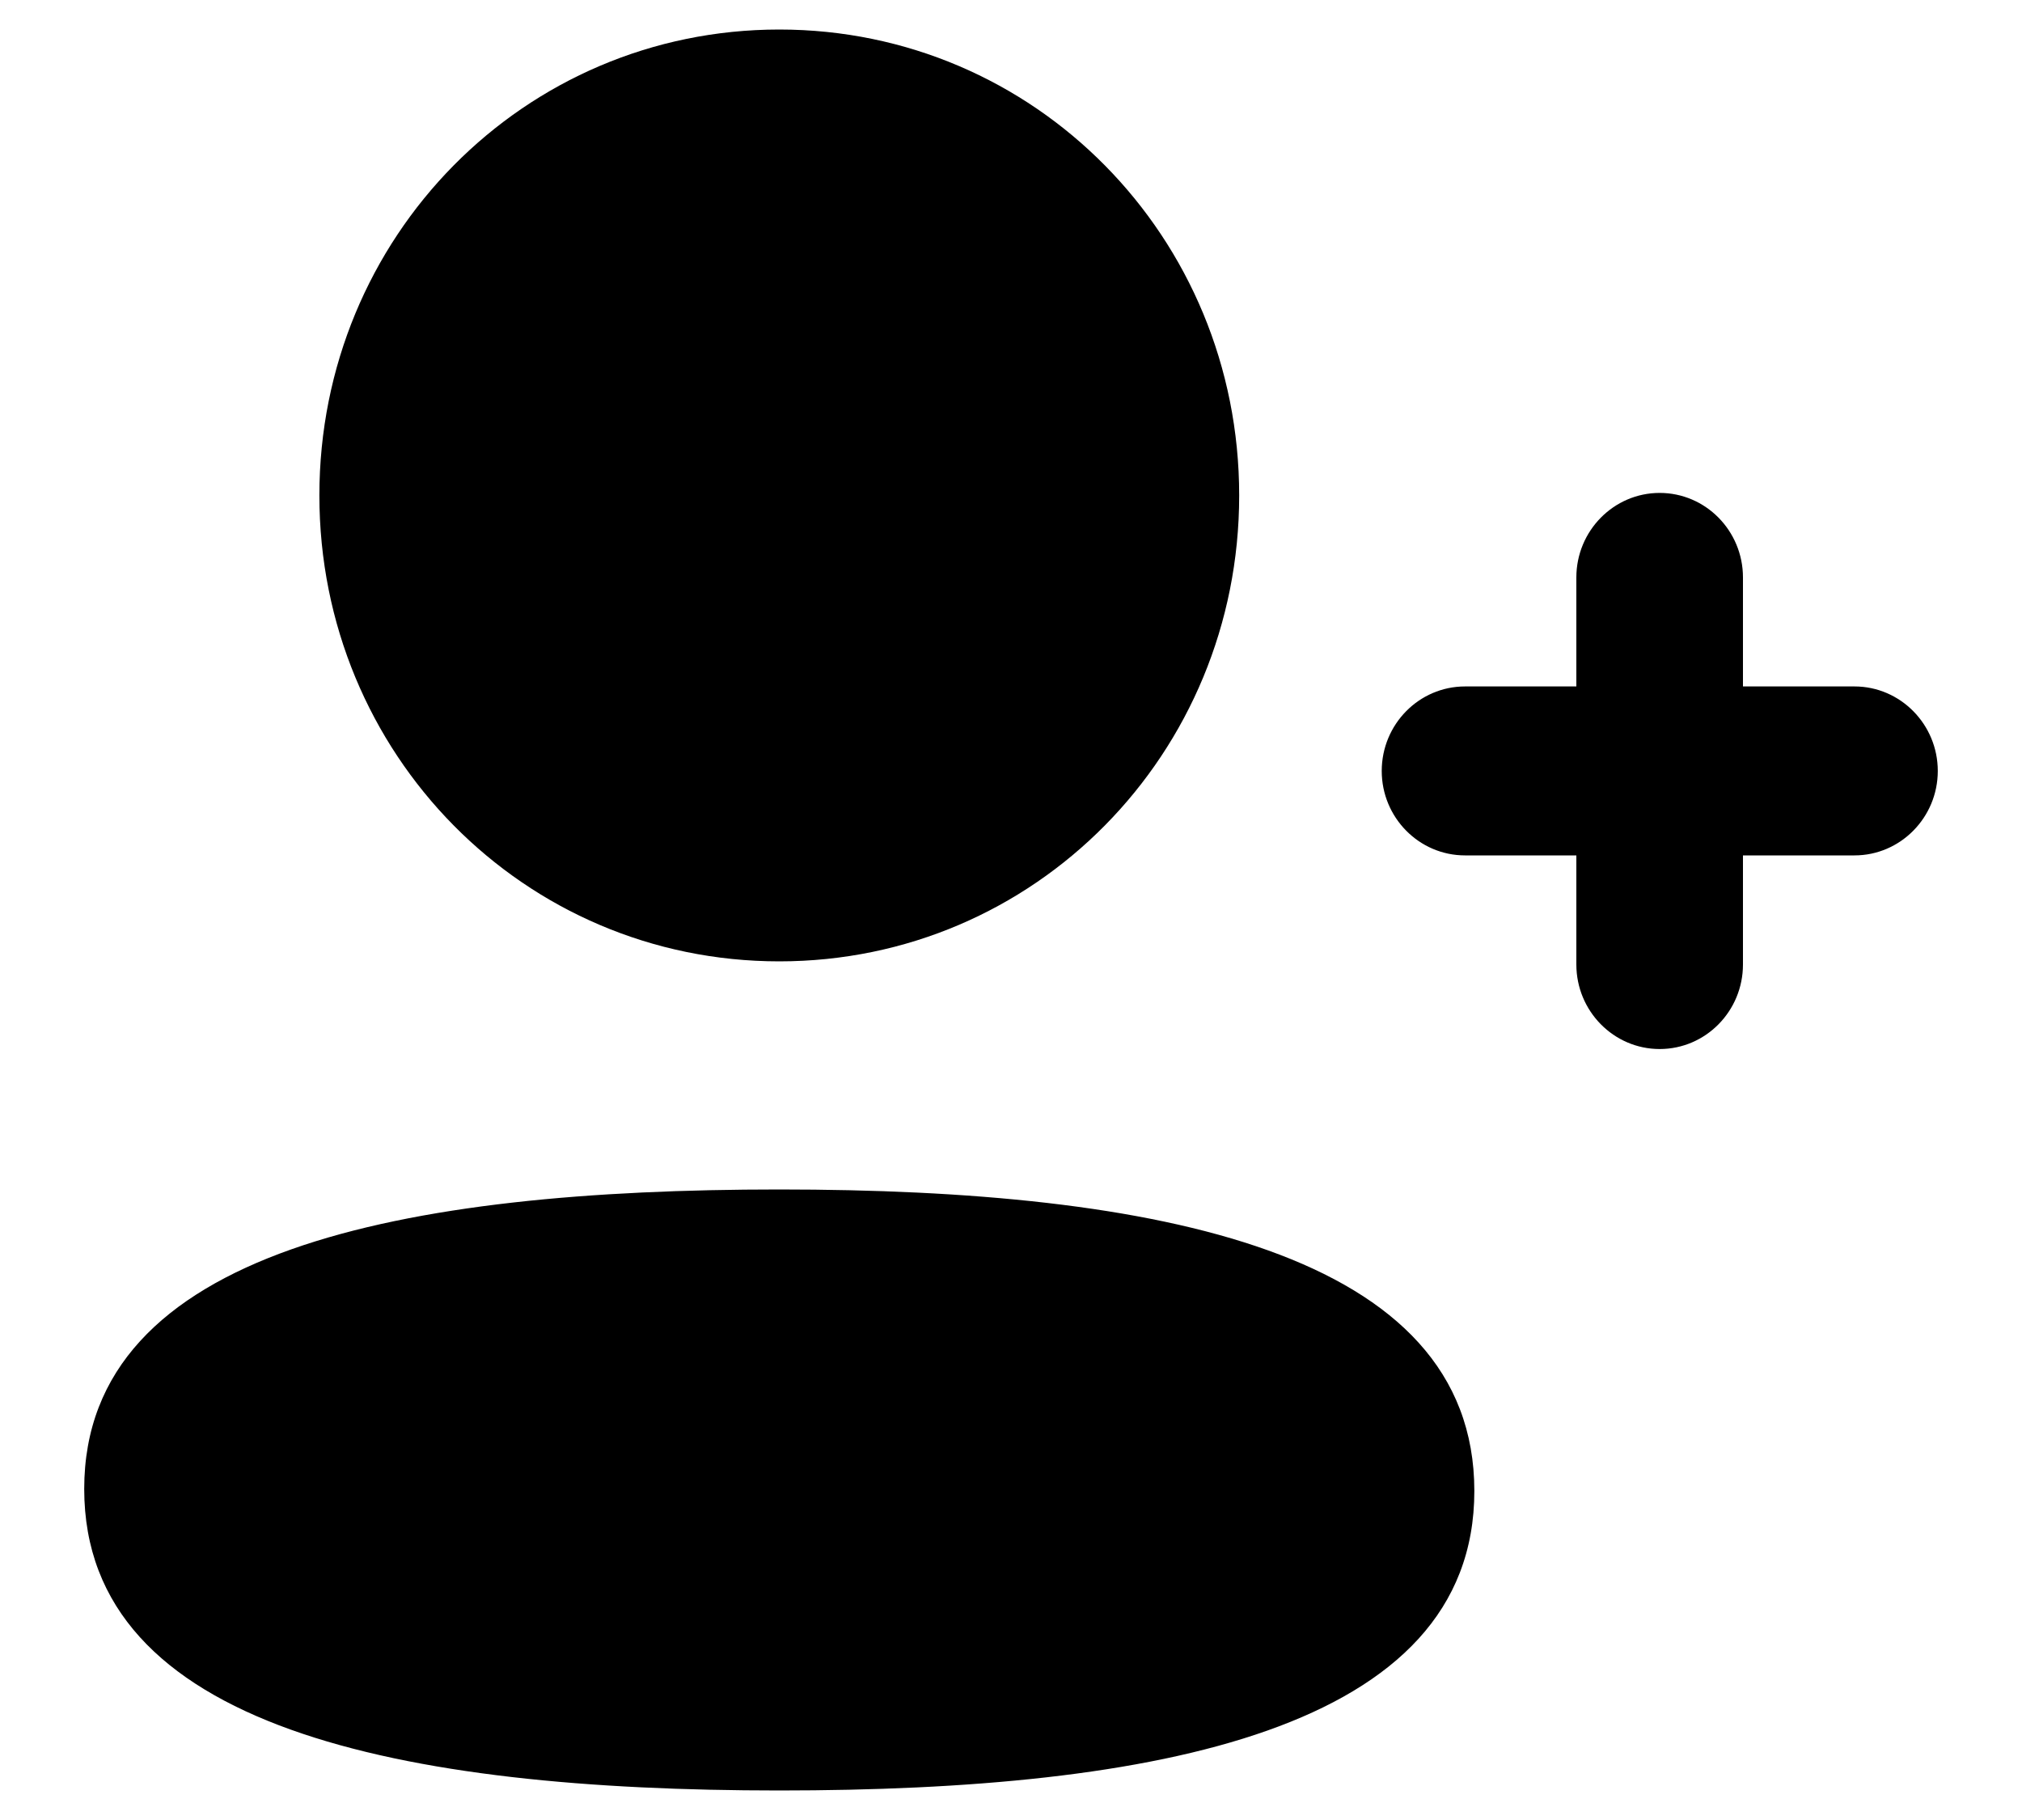
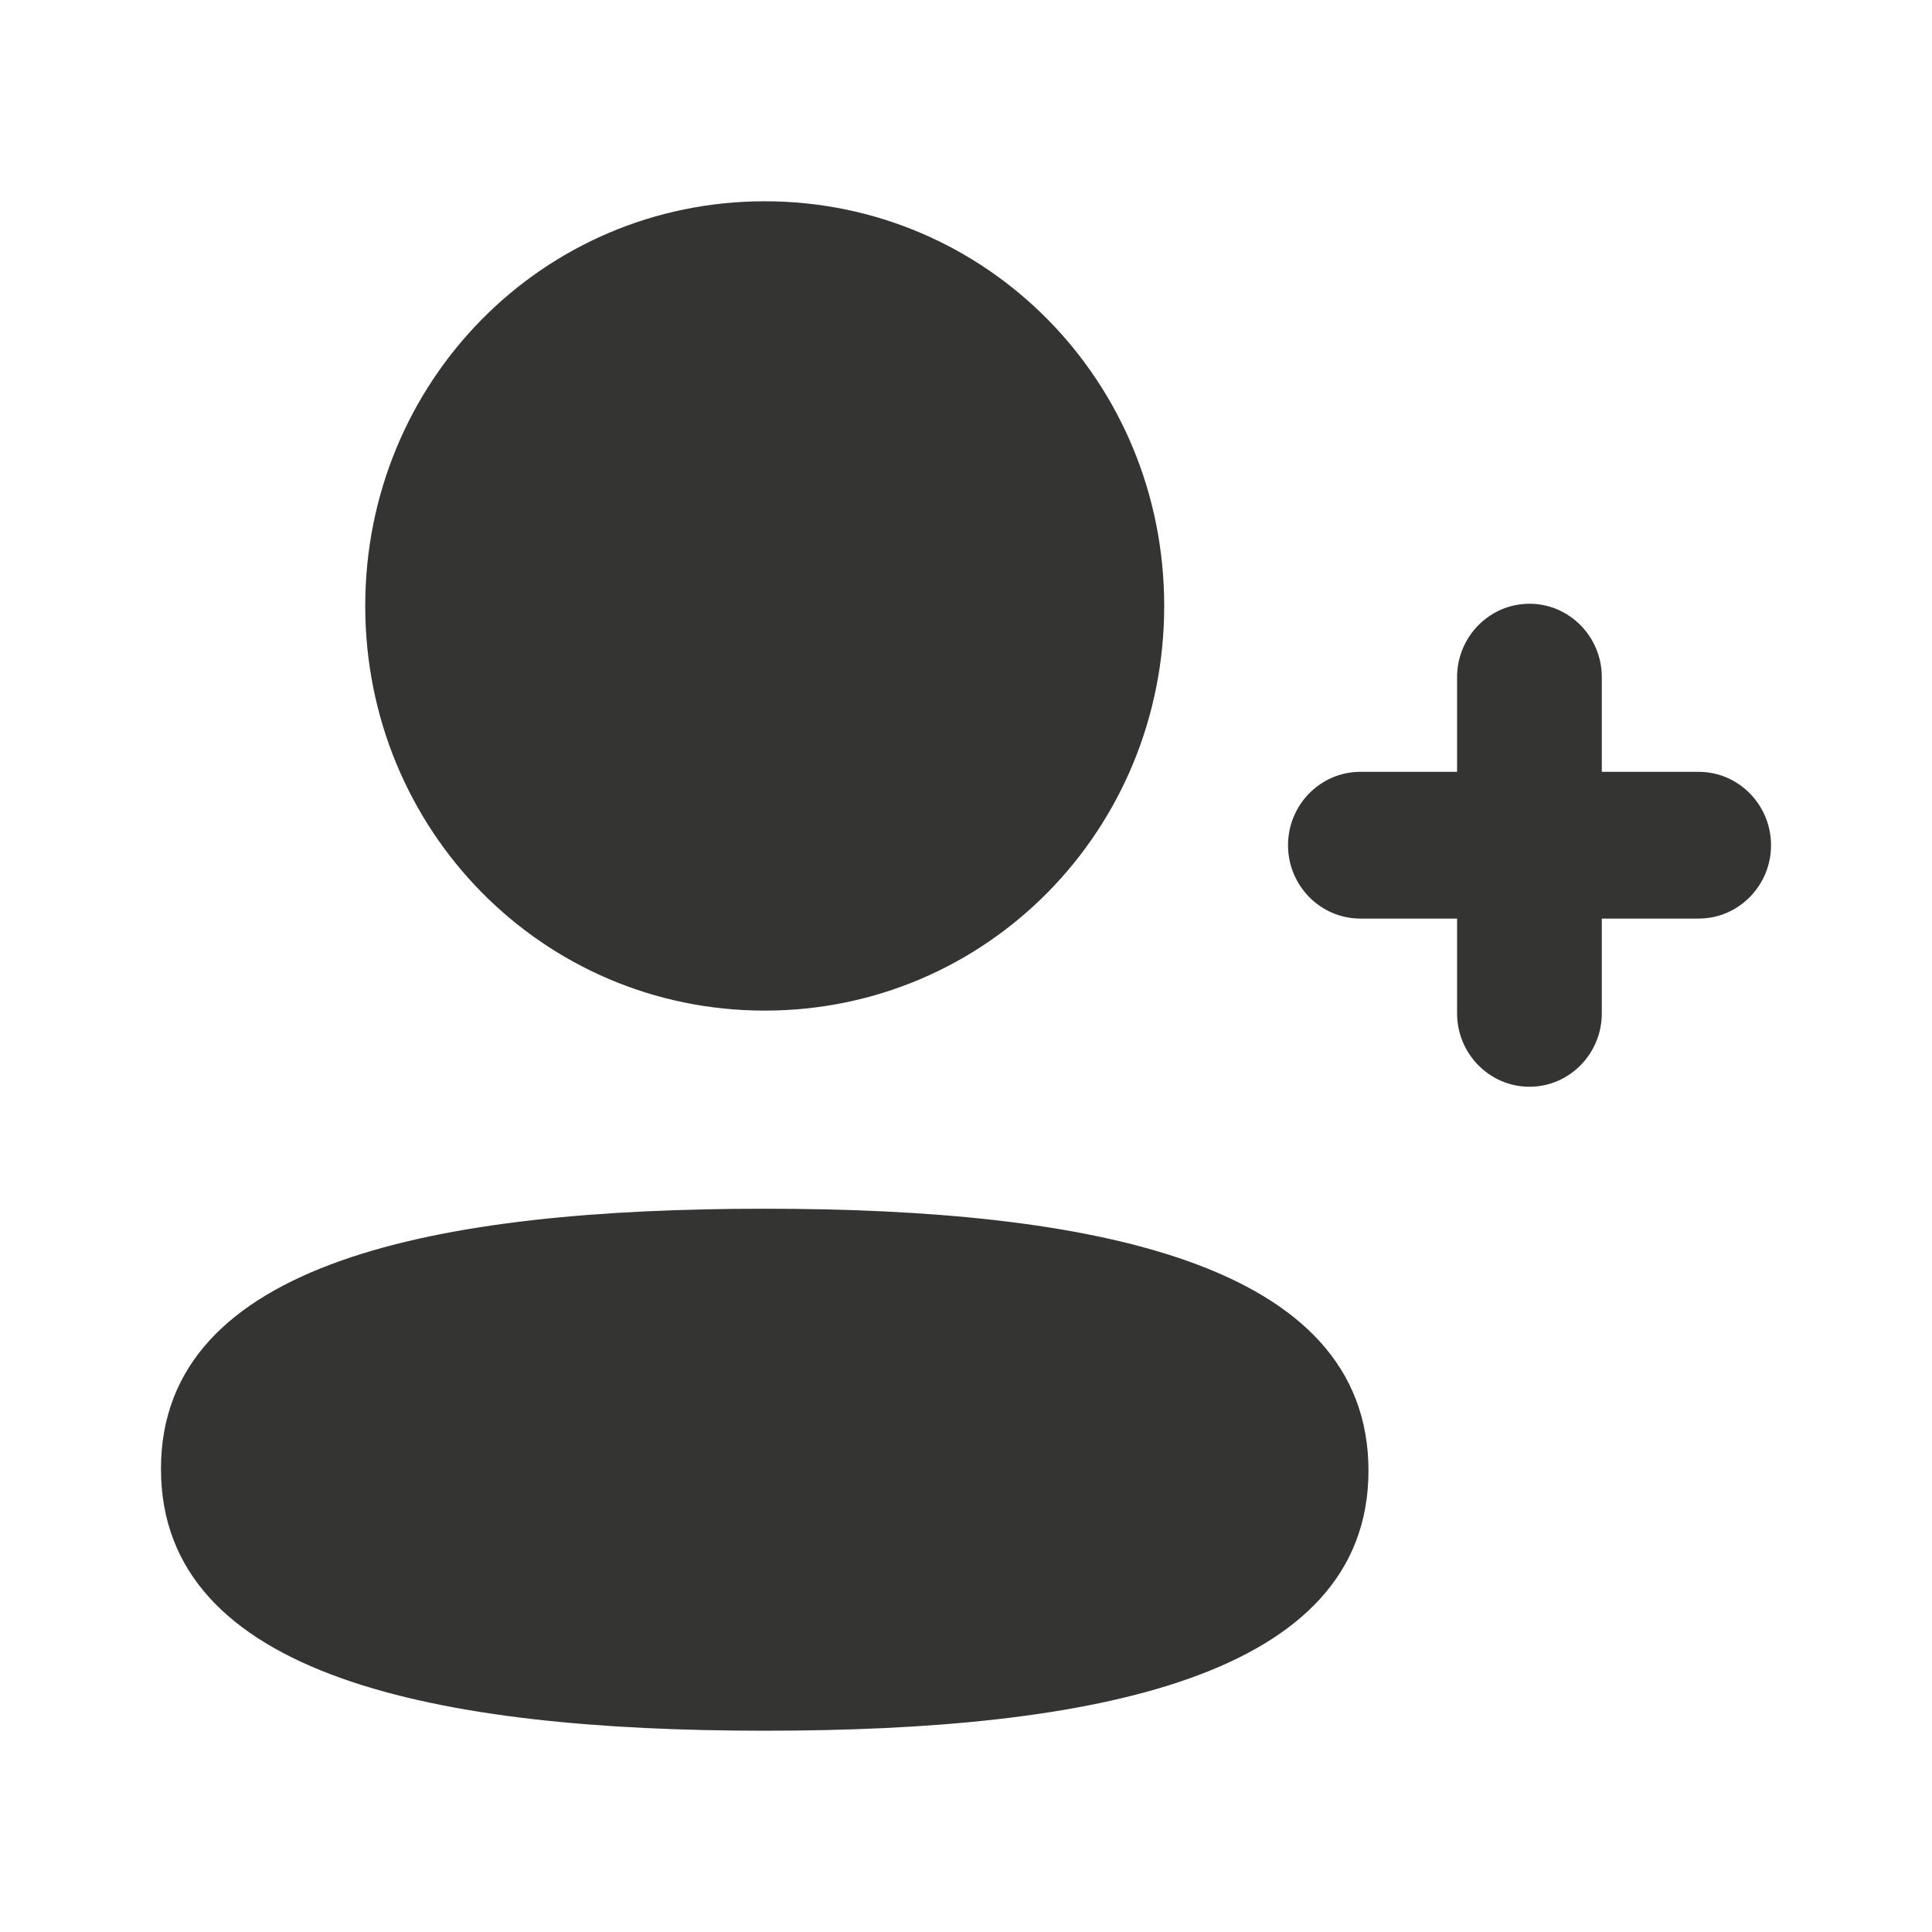
- <svg xmlns="http://www.w3.org/2000/svg" width="20" height="18" viewBox="0 0 20 18">
-   <path fill-rule="evenodd" clip-rule="evenodd" d="M7.708 9.508C10.233 9.508 12.257 7.457 12.257 4.9C12.257 2.342 10.233 0.292 7.708 0.292C5.183 0.292 3.159 2.342 3.159 4.9C3.159 7.457 5.183 9.508 7.708 9.508ZM7.708 11.764C4 11.764 0.833 12.357 0.833 14.726C0.833 17.094 3.98 17.708 7.708 17.708C11.416 17.708 14.583 17.115 14.583 14.746C14.583 12.377 11.436 11.764 7.708 11.764ZM17.24 6.789H18.343C18.797 6.789 19.167 7.164 19.167 7.625C19.167 8.085 18.797 8.46 18.343 8.46H17.24V9.539C17.24 10 16.871 10.375 16.416 10.375C15.962 10.375 15.592 10 15.592 9.539V8.46H14.491C14.036 8.46 13.667 8.085 13.667 7.625C13.667 7.164 14.036 6.789 14.491 6.789H15.592V5.711C15.592 5.25 15.962 4.875 16.416 4.875C16.871 4.875 17.24 5.25 17.24 5.711V6.789Z" fill="currentColor" />
+ <svg xmlns="http://www.w3.org/2000/svg" width="22" height="22" viewBox="0 0 22 22" fill="none">
+   <path fill-rule="evenodd" clip-rule="evenodd" d="M8.708 11.508C11.233 11.508 13.257 9.457 13.257 6.9C13.257 4.342 11.233 2.292 8.708 2.292C6.183 2.292 4.159 4.342 4.159 6.9C4.159 9.457 6.183 11.508 8.708 11.508ZM8.708 13.764C5 13.764 1.833 14.357 1.833 16.726C1.833 19.094 4.98 19.708 8.708 19.708C12.416 19.708 15.583 19.115 15.583 16.746C15.583 14.377 12.436 13.764 8.708 13.764ZM18.24 8.789H19.343C19.797 8.789 20.167 9.164 20.167 9.625C20.167 10.085 19.797 10.46 19.343 10.46H18.24V11.539C18.24 12 17.871 12.375 17.416 12.375C16.962 12.375 16.592 12 16.592 11.539V10.46H15.491C15.036 10.46 14.667 10.085 14.667 9.625C14.667 9.164 15.036 8.789 15.491 8.789H16.592V7.711C16.592 7.25 16.962 6.875 17.416 6.875C17.871 6.875 18.24 7.25 18.24 7.711V8.789Z" fill="#343433" />
</svg>
